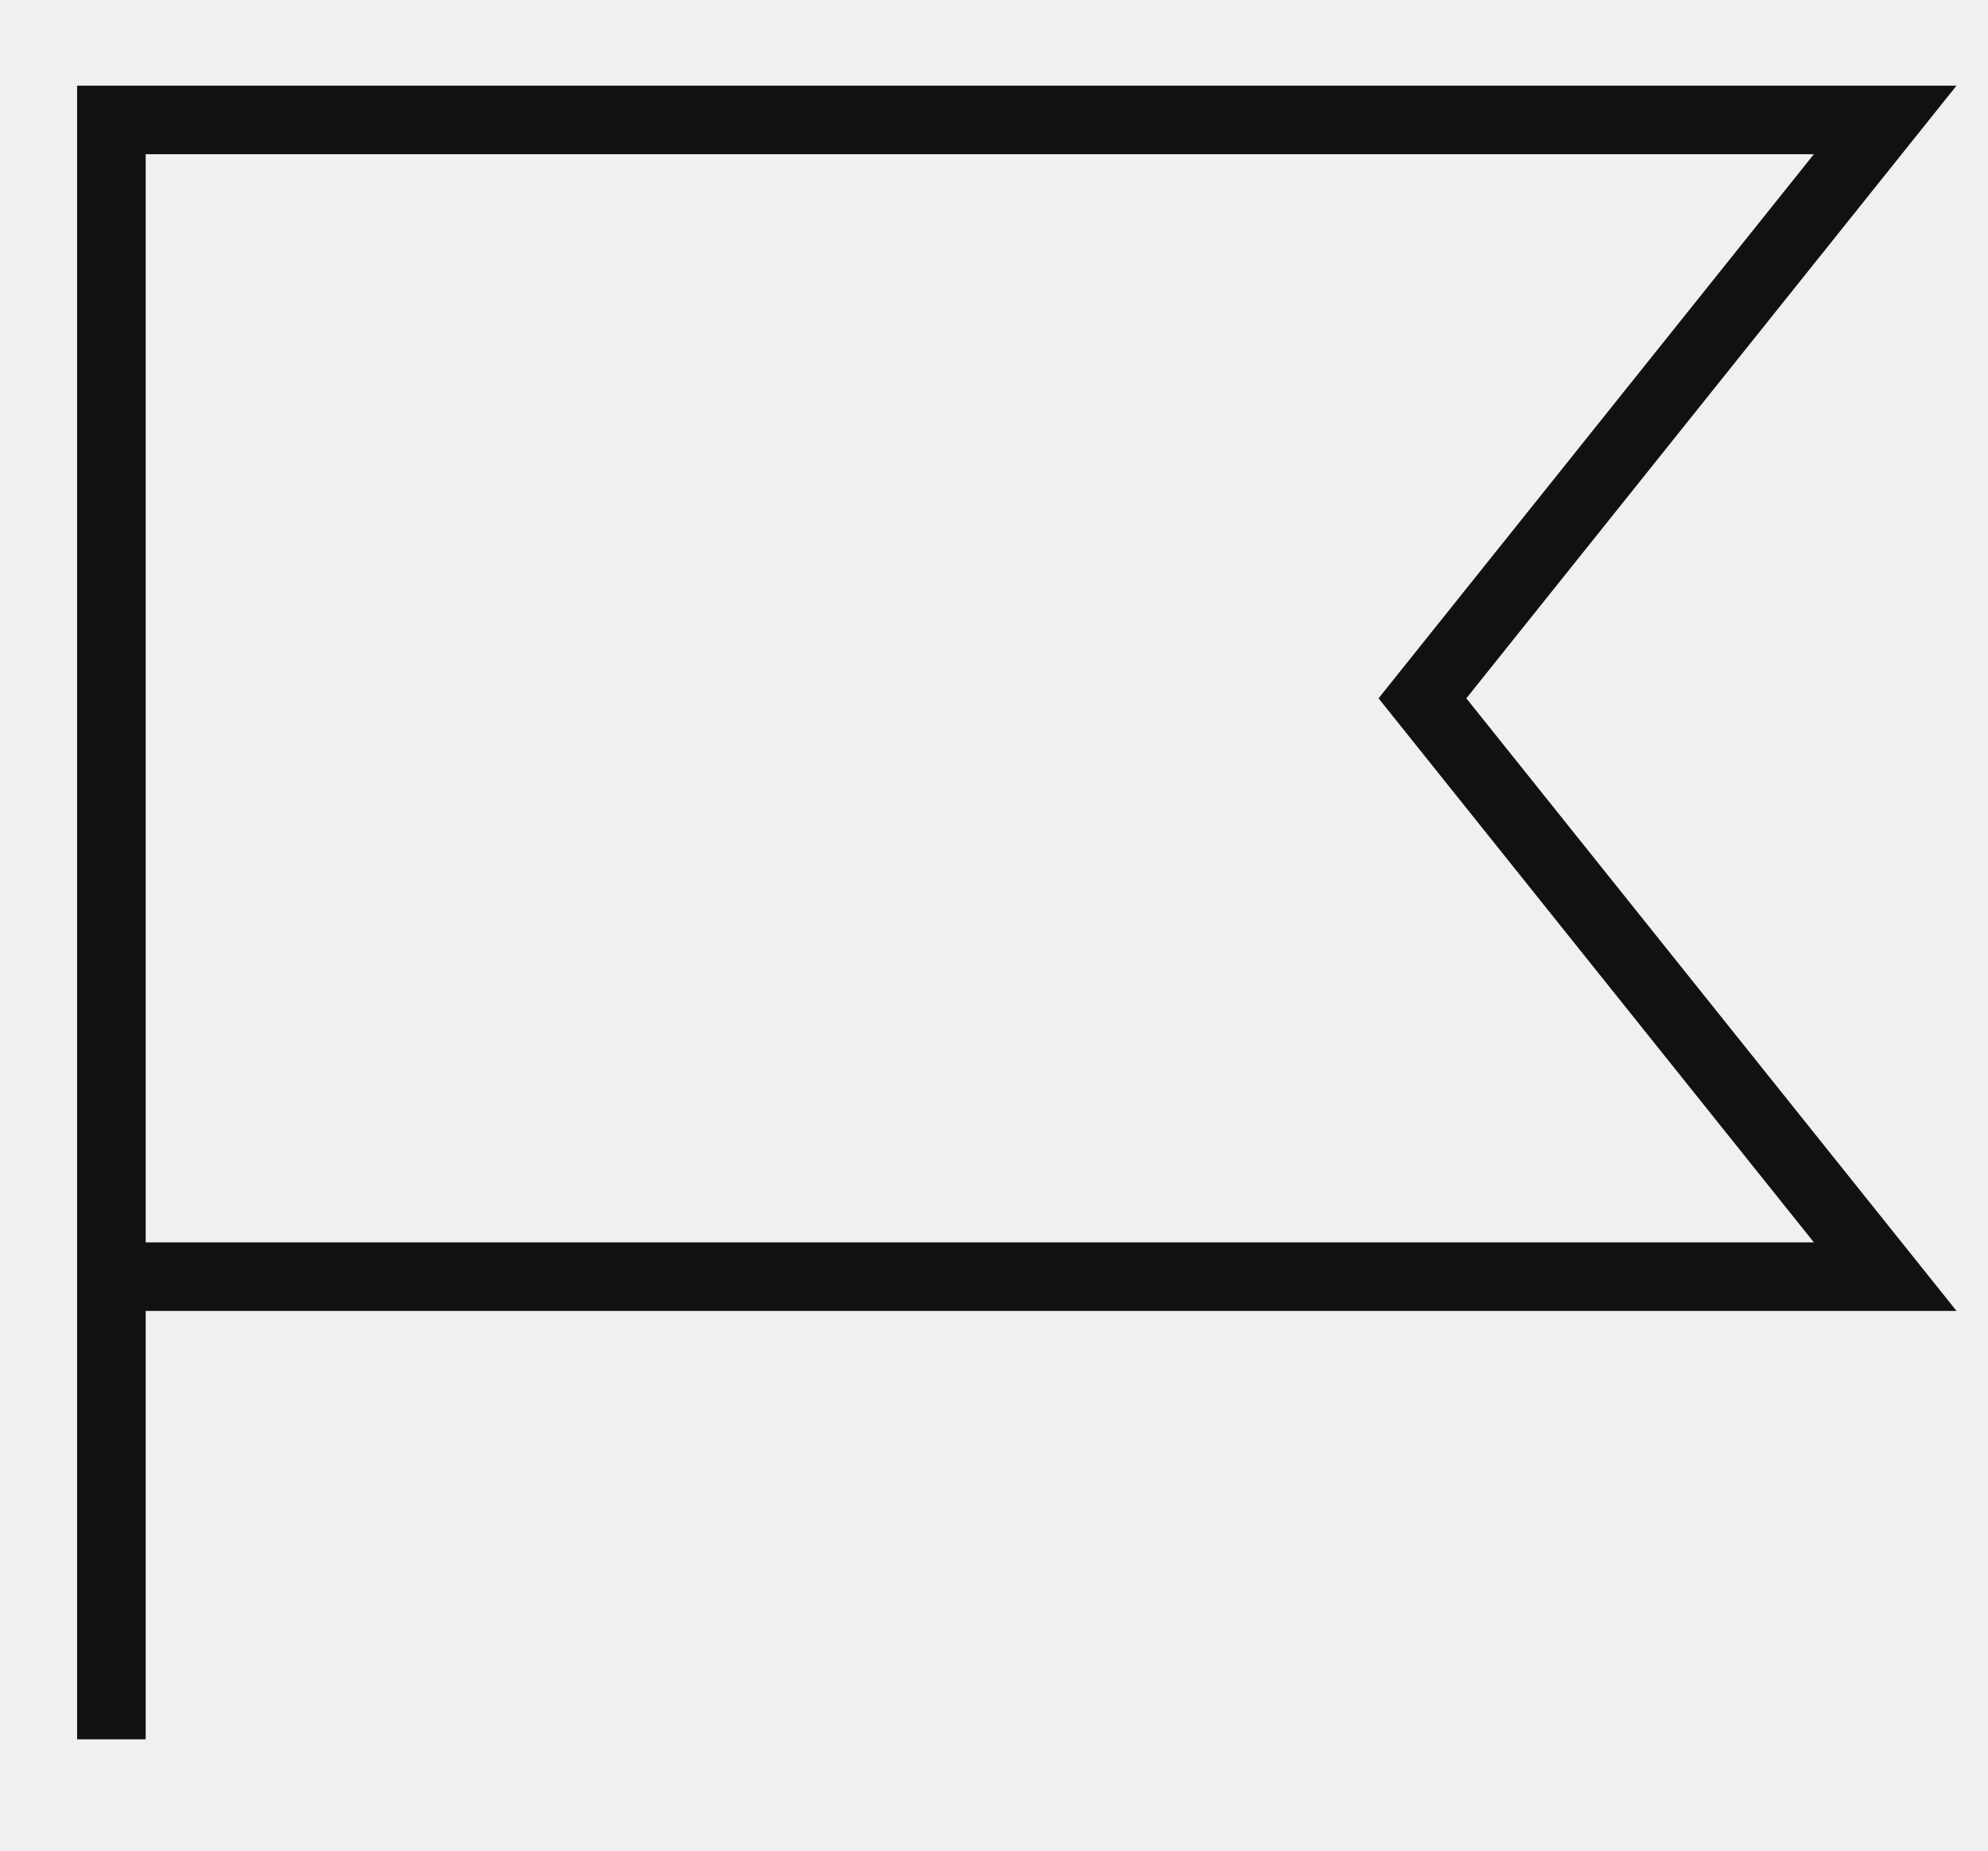
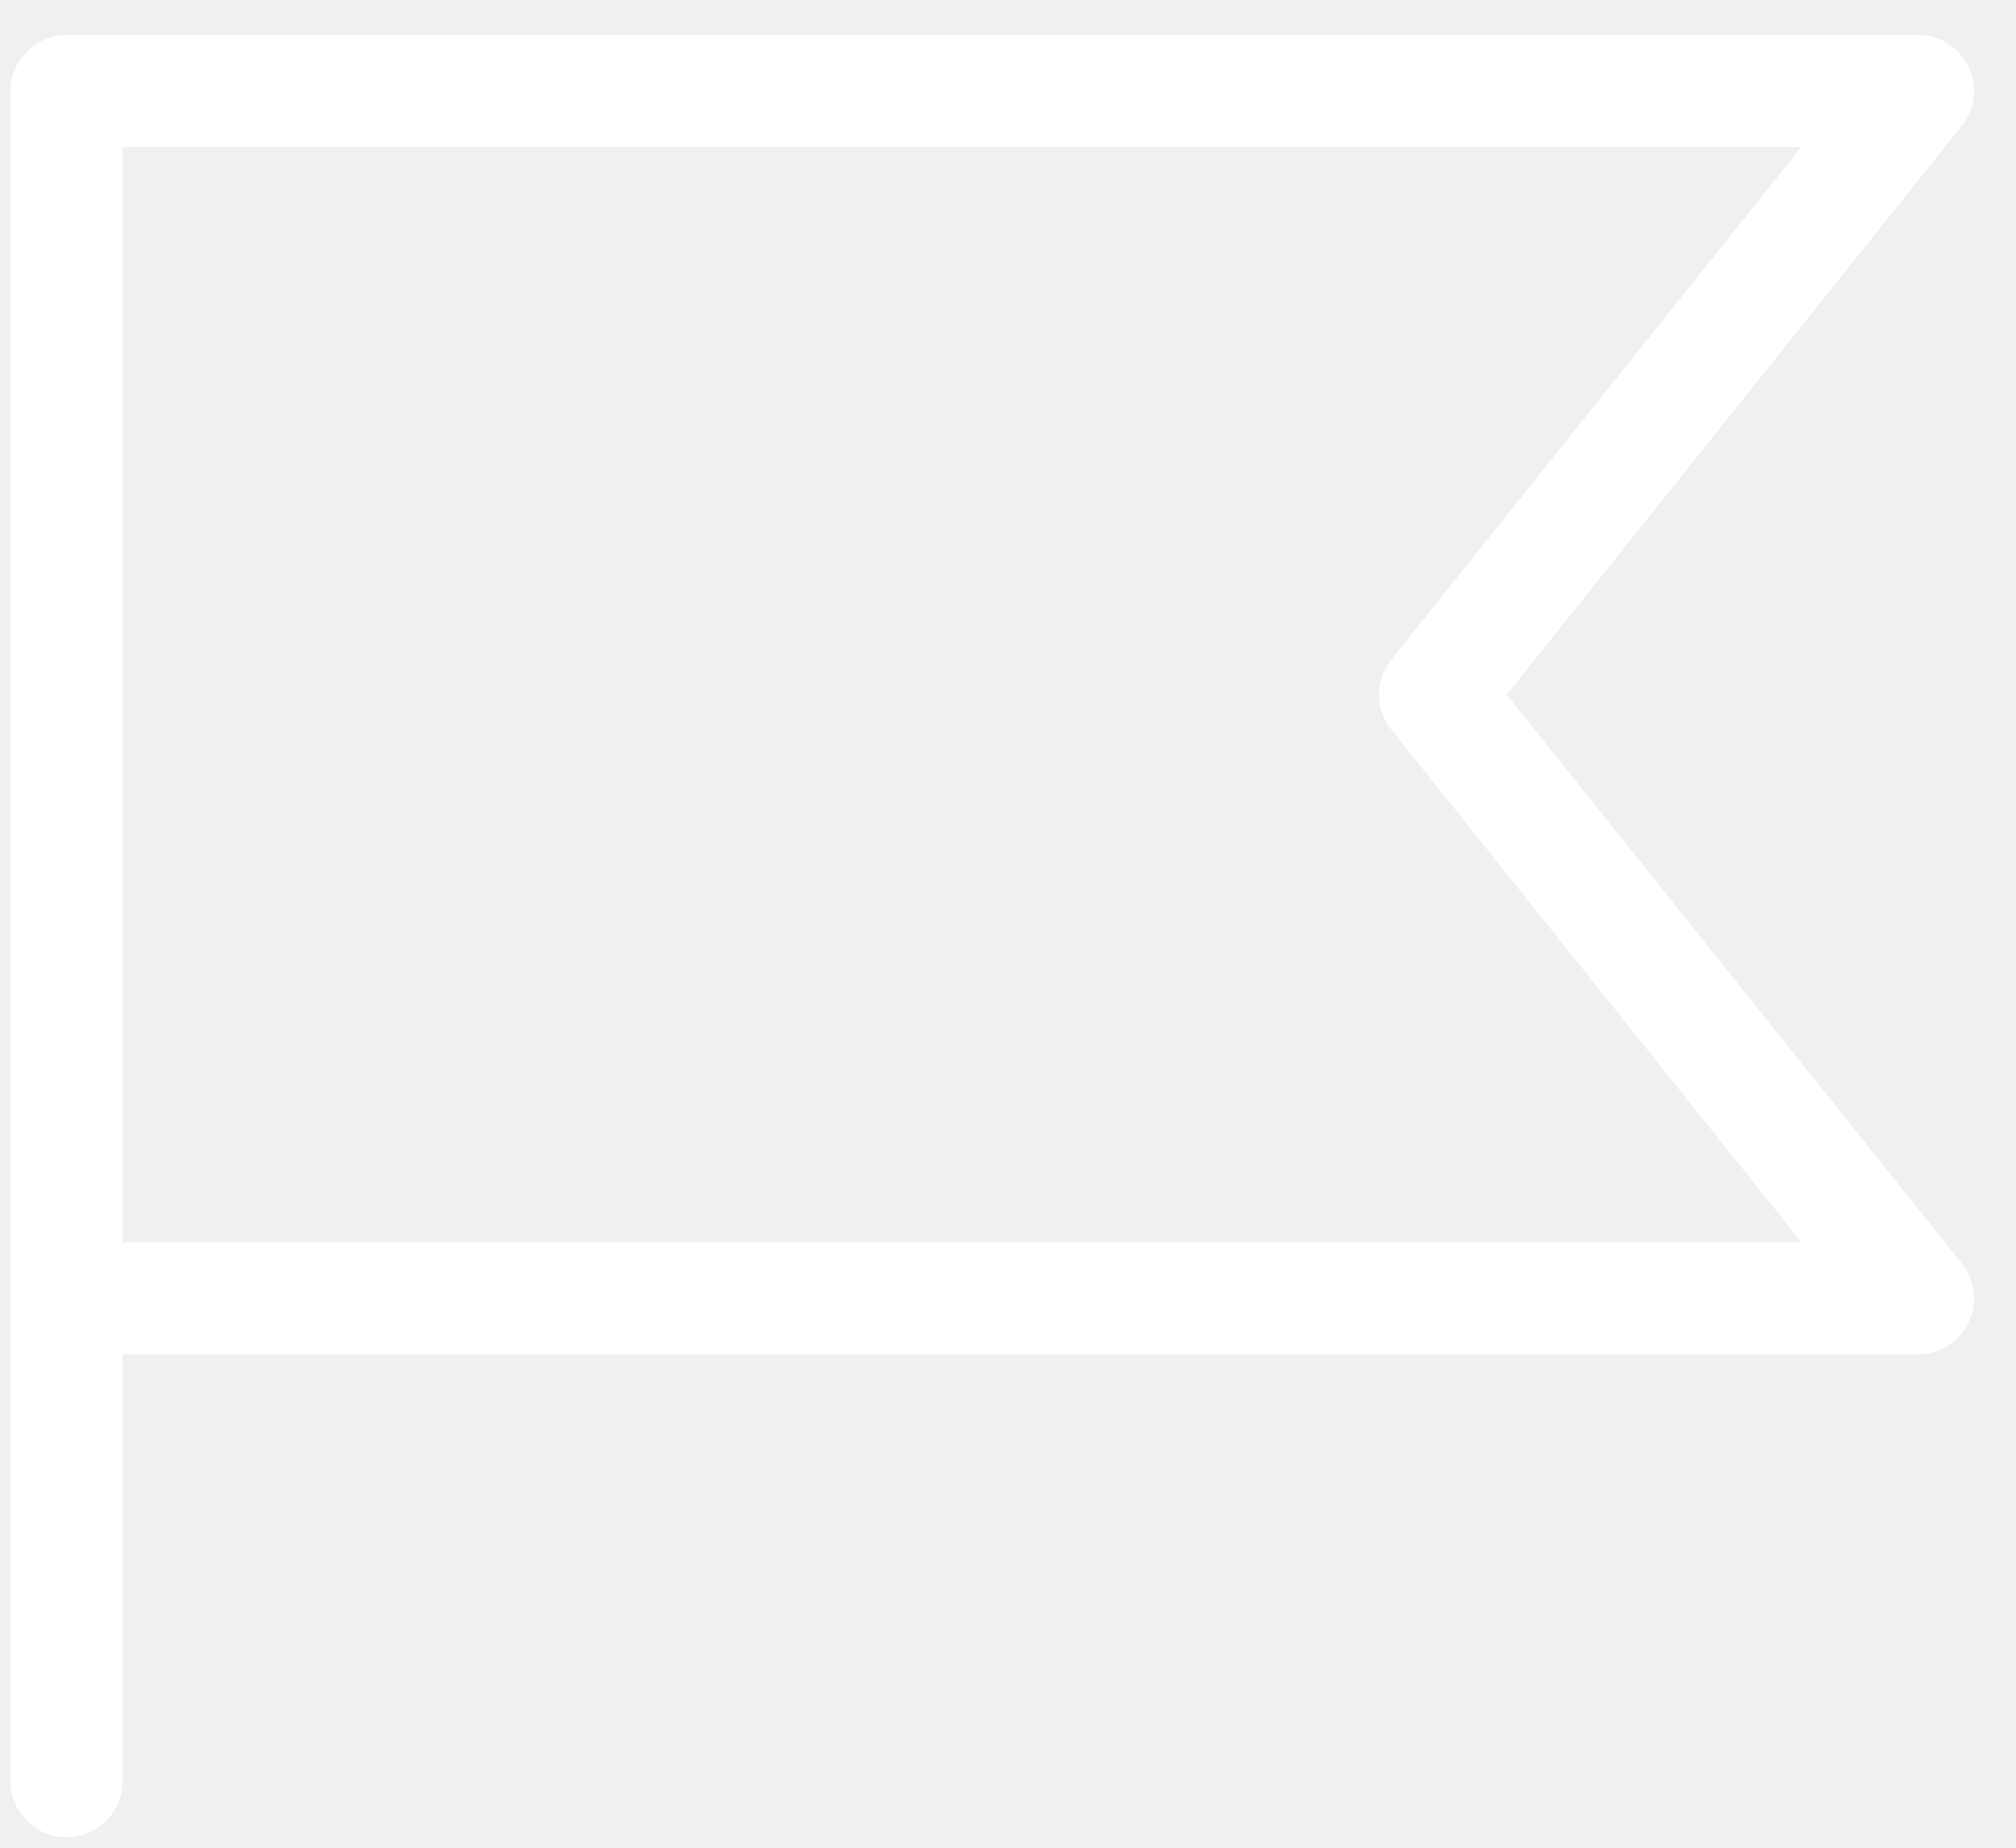
- <svg xmlns="http://www.w3.org/2000/svg" width="29" height="27" viewBox="0 0 29 27" fill="none">
-   <g id="FlagBanner">
-     <path id="Vector" d="M1.625 25.375V1.75H27.5L20.75 10.188L27.5 18.625H1.625" stroke="#111013" strokeWidth="2" strokeLinecap="round" strokeLinejoin="round" />
-   </g>
+ <svg xmlns="http://www.w3.org/2000/svg" width="36" height="33" viewBox="0 0 36 33" fill="none">
+   <path d="M1.188 31.812V1.625H34.25L25.625 12.406L34.25 23.188H1.188" stroke="white" stroke-width="2" stroke-linecap="round" stroke-linejoin="round" />
</svg>
